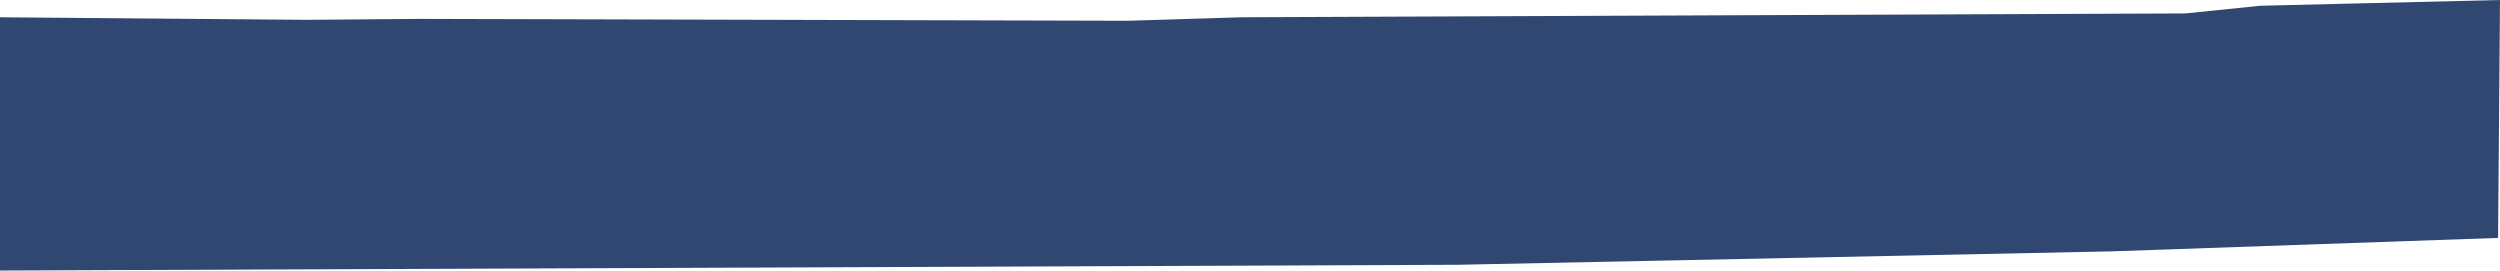
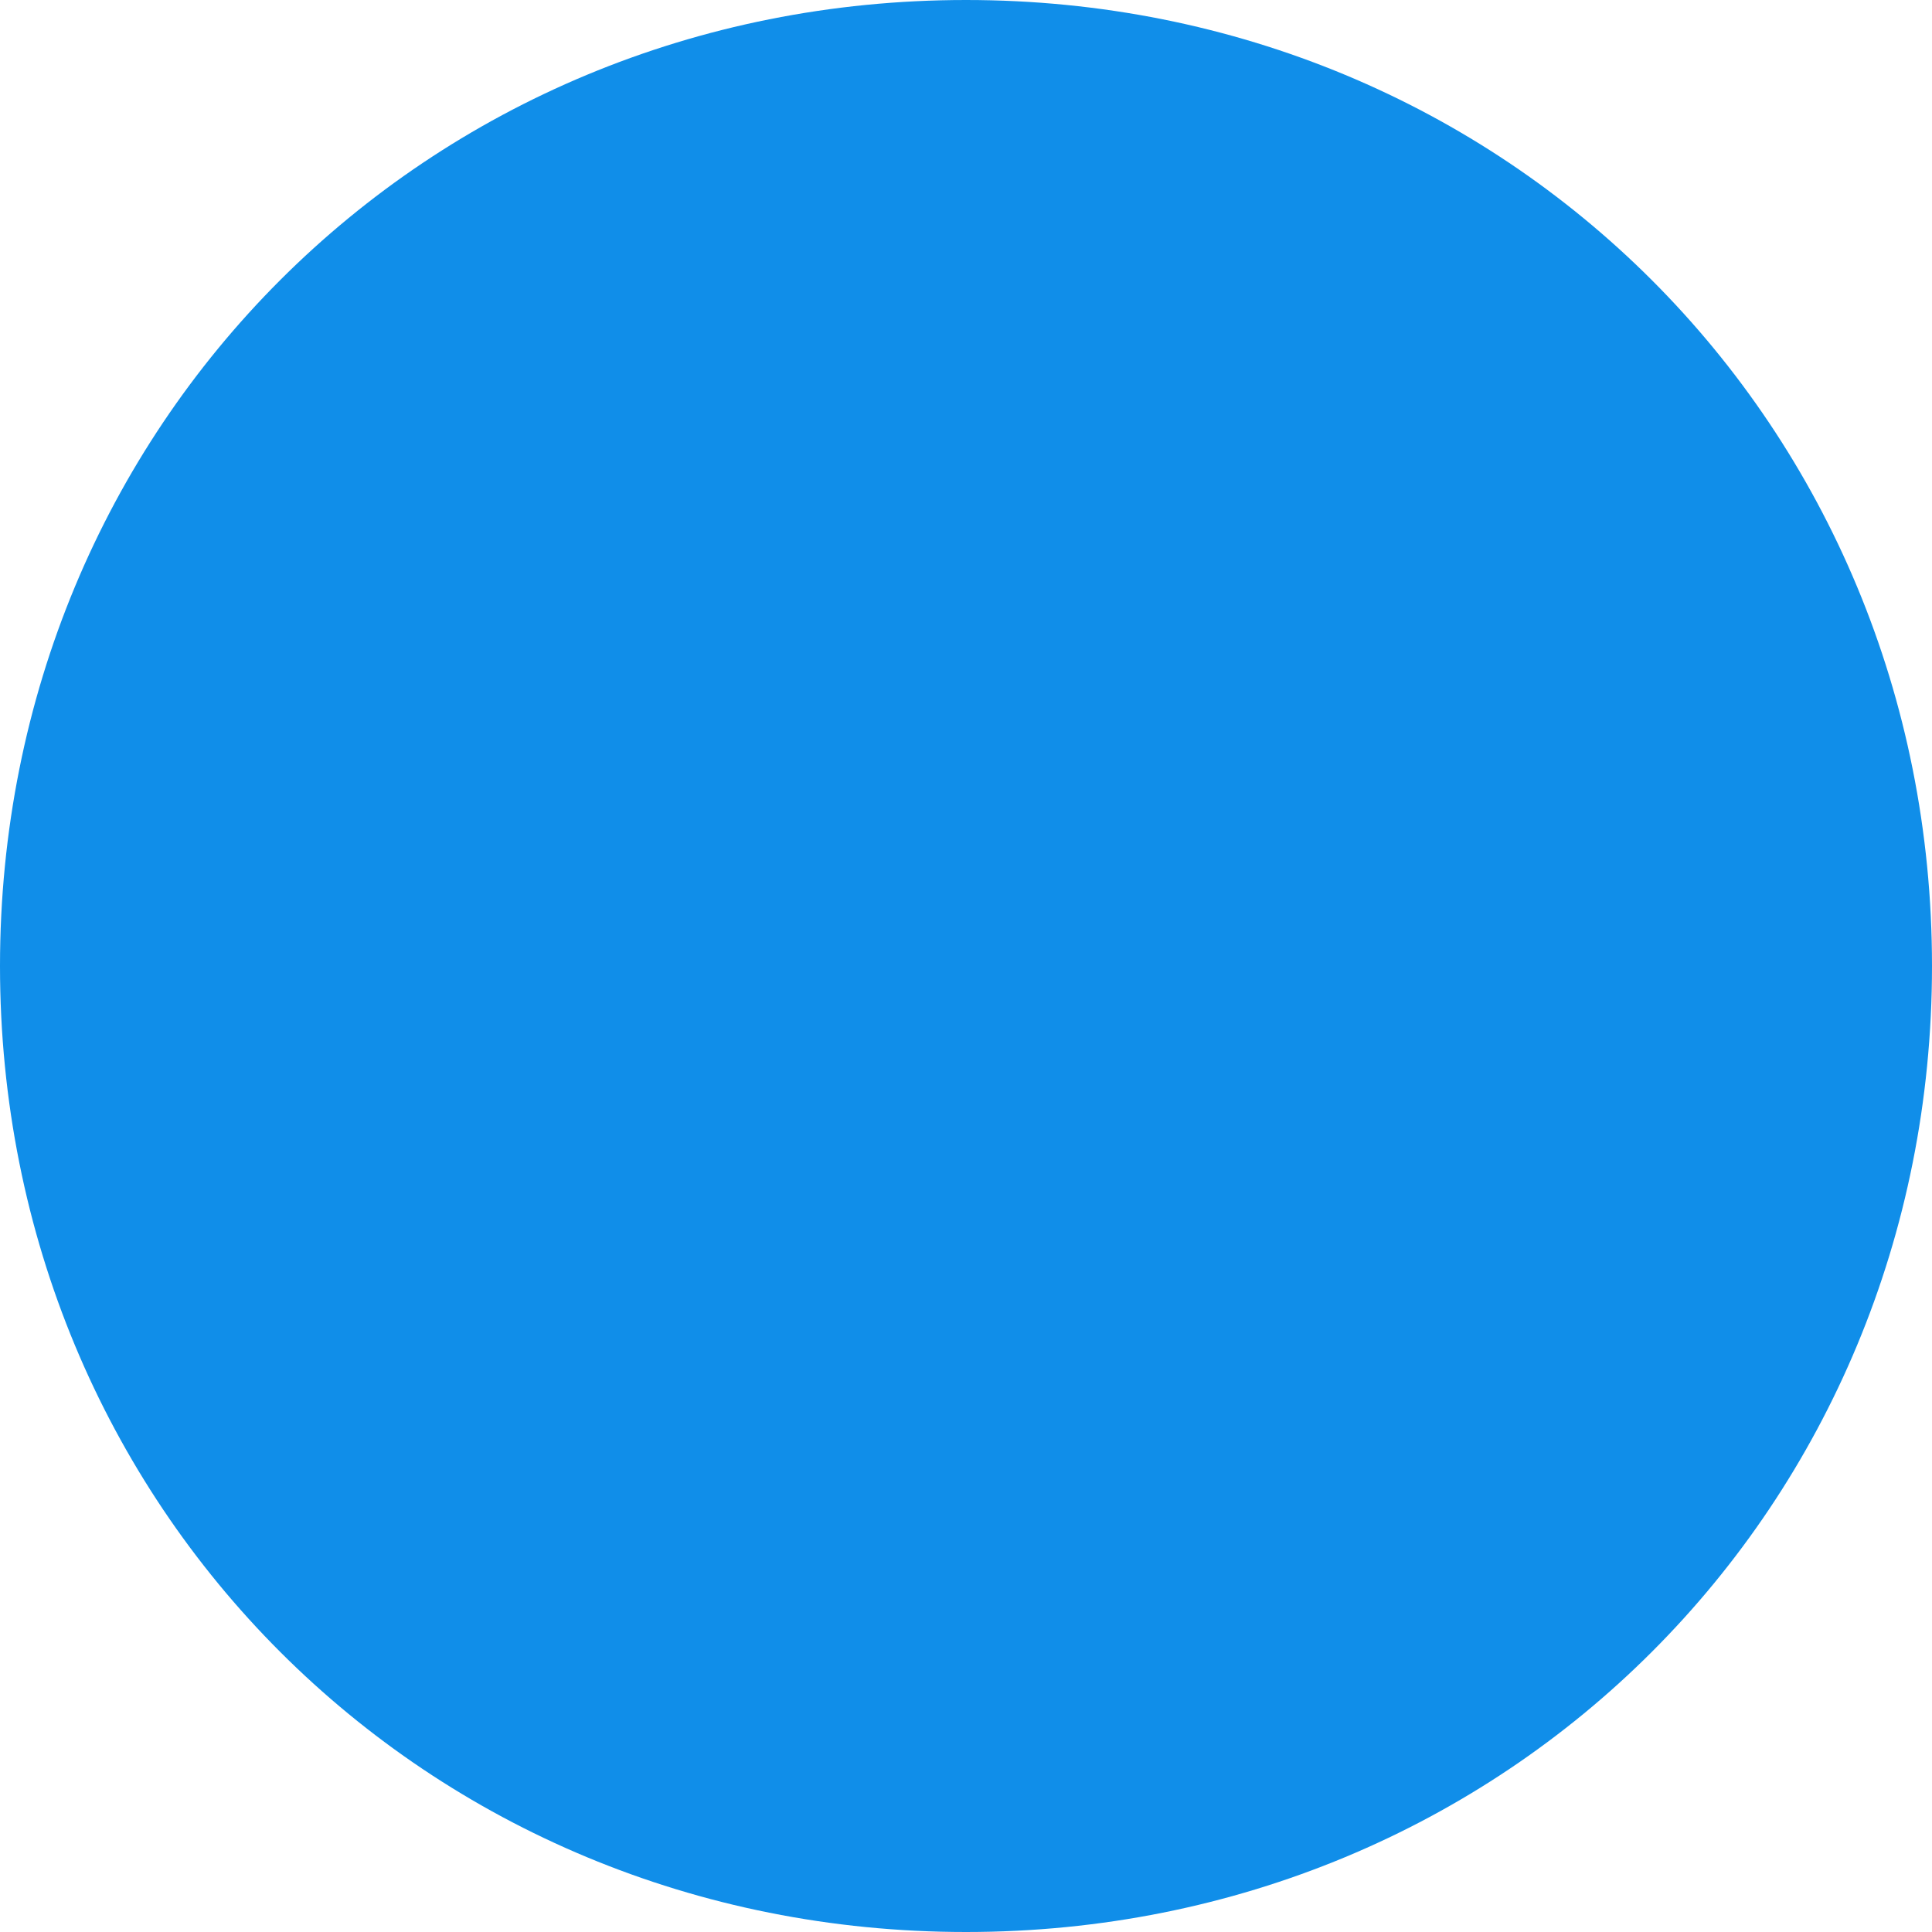
- <svg xmlns="http://www.w3.org/2000/svg" version="1.1" width="1303px" height="141px">
-   <g transform="matrix(1 0 0 1 -585 -223 )">
-     <path d="M 0 141  L 0 9  L 46.023 9.384  L 101.019 9.842  L 159.996 10.333  L 219 9.842  L 268.998 9.974  L 319.998 10.109  L 374 10.253  L 427.001 10.393  L 483.001 10.542  L 532.997 10.674  L 587.997 10.82  L 647 9  L 698.993 8.789  L 752.999 8.569  L 804.992 8.358  L 865.998 8.11  L 913.998 7.915  L 969.002 7.691  L 1029.001 7.447  L 1074.992 7.26  L 1131.016 7.032  L 1139 7  L 1178 3  L 1234.992 1.632  L 1303 0  L 1302 124  L 1101 131  L 760 138  L 0 141  Z " fill-rule="nonzero" fill="#304771" stroke="none" transform="matrix(1 0 0 1 585 223 )" />
+ <svg xmlns="http://www.w3.org/2000/svg" version="1.1" width="6px" height="6px">
+   <g transform="matrix(1 0 0 1 -872 -287 )">
+     <path d="M 875 287  C 876.68 287  878 288.32  878 290  C 878 291.68  876.68 293  875 293  C 873.32 293  872 291.68  872 290  C 872 288.32  873.32 287  875 287  Z " fill-rule="nonzero" fill="#108ee9" stroke="none" />
  </g>
</svg>
